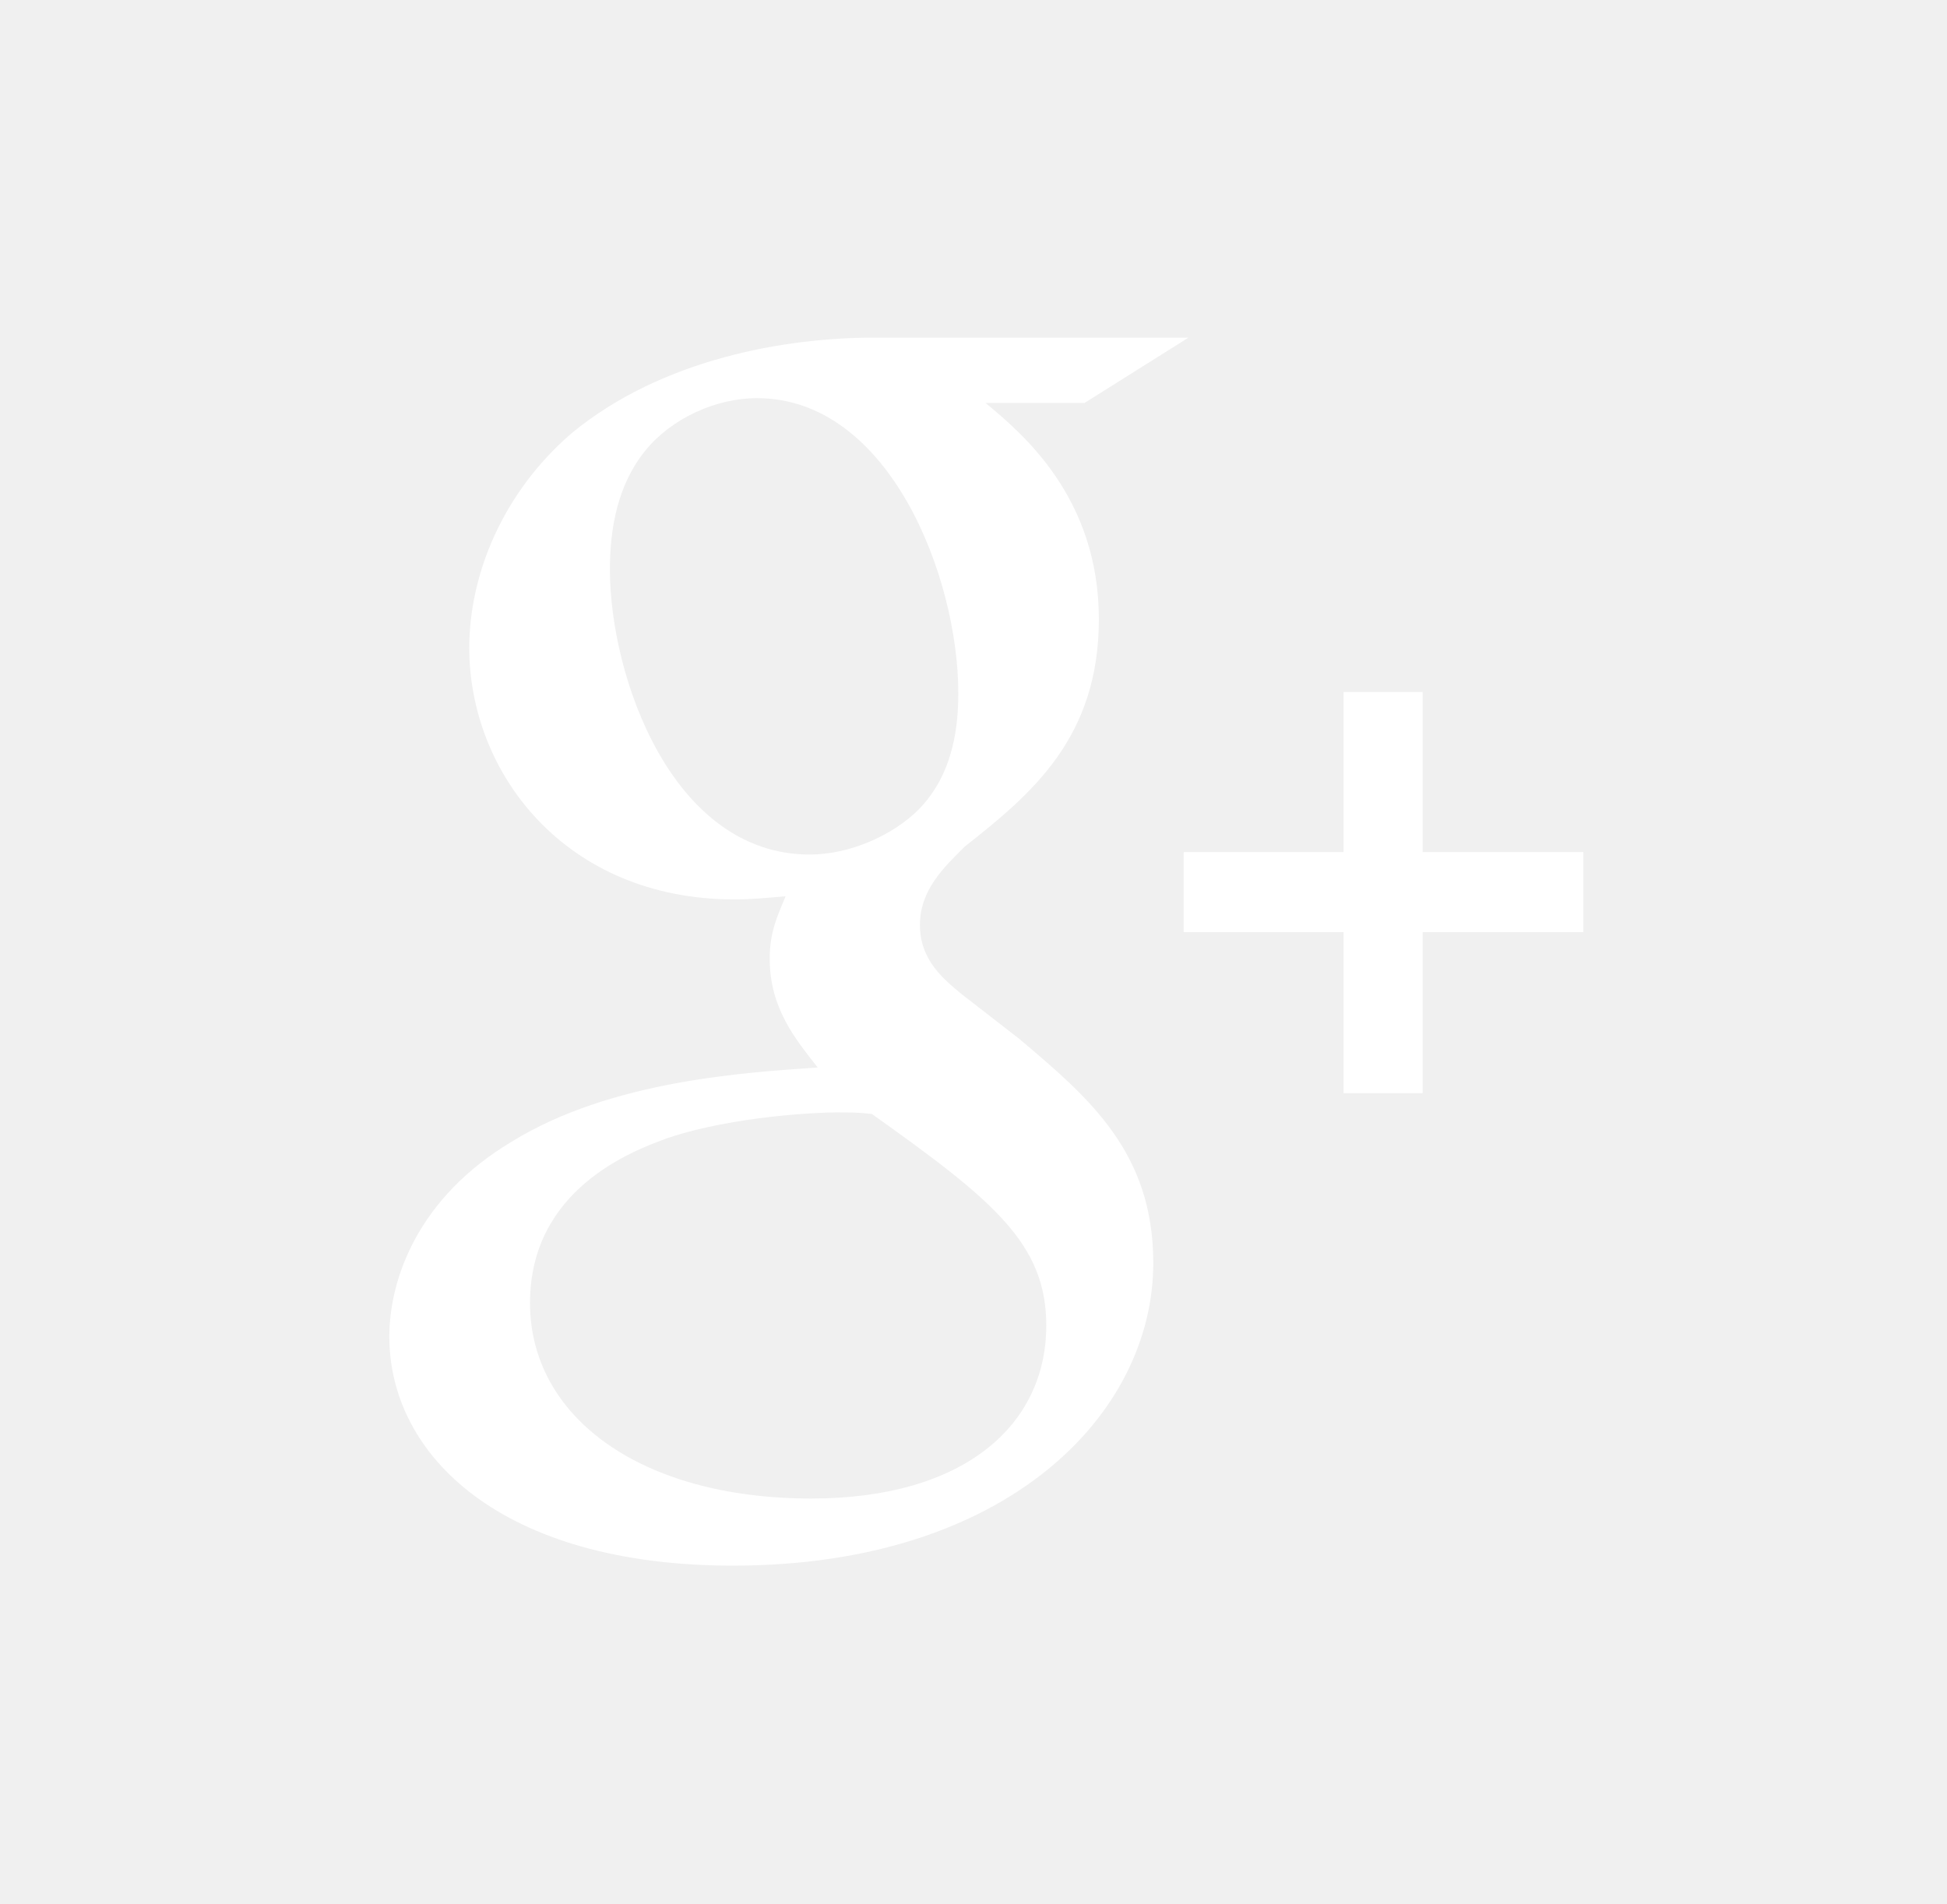
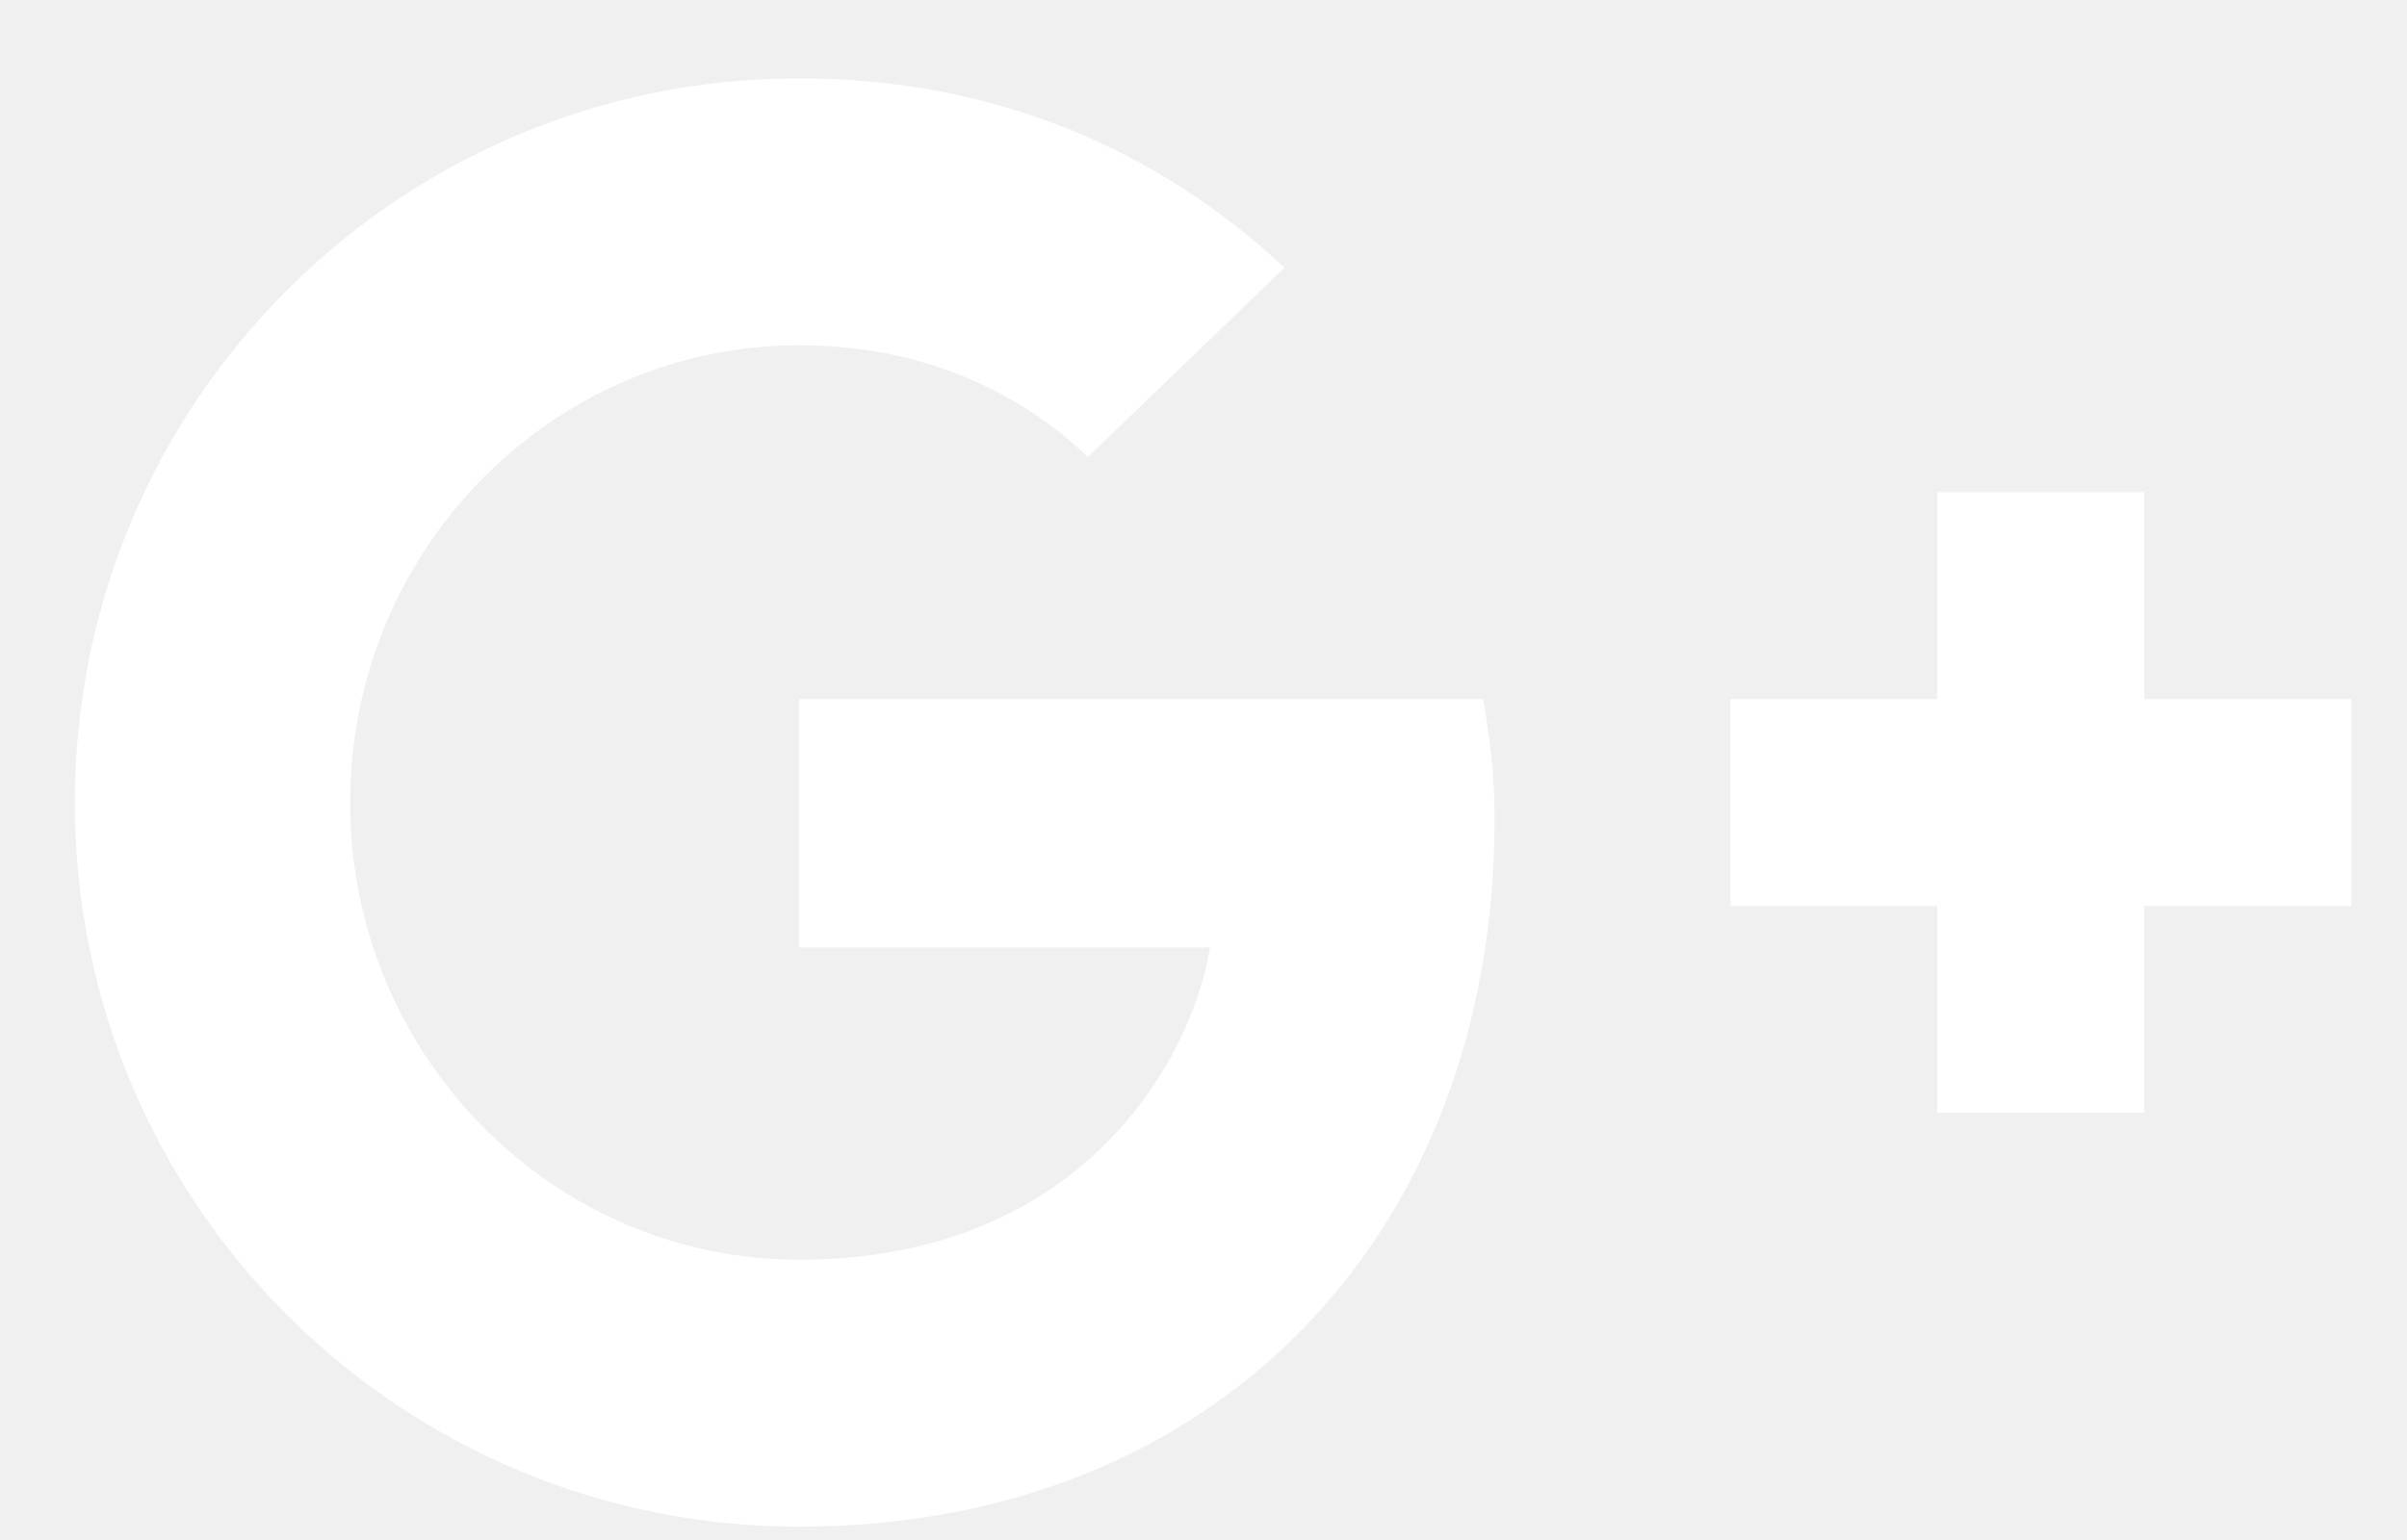
- <svg xmlns="http://www.w3.org/2000/svg" version="1.1" id="Layer_1" x="0px" y="0px" width="134.658px" height="131.646px" viewBox="0 0 134.658 131.646" enable-background="new 0 0 134.658 131.646" xml:space="preserve">
-   <g>
-     <path fill="transparent" d="M126.515,4.109H8.144c-2.177,0-3.94,1.763-3.94,3.938v115.546c0,2.179,1.763,3.942,3.94,3.942h118.371   c2.177,0,3.94-1.764,3.94-3.942V8.048C130.455,5.872,128.691,4.109,126.515,4.109z" />
-     <g>
-       <path fill="#FFFFFF" d="M70.479,71.845l-3.983-3.093c-1.213-1.006-2.872-2.334-2.872-4.765c0-2.441,1.659-3.993,3.099-5.43    c4.64-3.652,9.276-7.539,9.276-15.73c0-8.423-5.3-12.854-7.84-14.956h6.849l7.189-4.517H60.418    c-5.976,0-14.588,1.414-20.893,6.619c-4.752,4.1-7.07,9.753-7.07,14.842c0,8.639,6.633,17.396,18.346,17.396    c1.106,0,2.316-0.109,3.534-0.222c-0.547,1.331-1.1,2.439-1.1,4.32c0,3.431,1.763,5.535,3.317,7.528    c-4.977,0.342-14.268,0.893-21.117,5.103c-6.523,3.879-8.508,9.525-8.508,13.51c0,8.202,7.731,15.842,23.762,15.842    c19.01,0,29.074-10.519,29.074-20.932C79.764,79.709,75.344,75.943,70.479,71.845z M56,59.107    c-9.51,0-13.818-12.294-13.818-19.712c0-2.888,0.547-5.87,2.428-8.199c1.773-2.218,4.861-3.657,7.744-3.657    c9.168,0,13.923,12.404,13.923,20.382c0,1.996-0.22,5.533-2.762,8.09C61.737,57.785,58.762,59.107,56,59.107z M56.109,103.65    c-11.826,0-19.452-5.657-19.452-13.523c0-7.864,7.071-10.524,9.504-11.405c4.64-1.561,10.611-1.779,11.607-1.779    c1.105,0,1.658,0,2.538,0.111c8.407,5.983,12.056,8.965,12.056,14.629C72.362,98.542,66.723,103.65,56.109,103.65z" />
-       <polygon fill="#FFFFFF" points="98.393,58.938 98.393,47.863 92.923,47.863 92.923,58.938 81.866,58.938 81.866,64.469    92.923,64.469 92.923,75.612 98.393,75.612 98.393,64.469 109.506,64.469 109.506,58.938   " />
+ <svg xmlns="http://www.w3.org/2000/svg" width="25px" height="16px" viewBox="0 0 25 16" version="1.1">
+   <defs />
+   <g id="Working" stroke="none" stroke-width="1" fill="none" fill-rule="evenodd">
+     <g id="Social-Media-Icons" transform="translate(-40, -5)" fill="#FFFFFF">
+       <g id="Google-Circular96x96" transform="translate(39.68755, 5.24596)">
+         <g id="G+" transform="translate(0.970672, 0.449206)">
+           <g id="Icons">
+             <g>
+               <g id="G+">
+                 <g id="logo_google_plus_32px_clr">
+                   <path d="M7.642,6.568 L7.642,9.148 L11.909,9.148 C11.737,10.255 10.619,12.393 7.642,12.393 C5.074,12.393 2.978,10.265 2.978,7.643 C2.978,5.02 5.074,2.892 7.642,2.892 C9.104,2.892 10.082,3.516 10.641,4.053 L12.683,2.086 C11.372,0.861 9.674,0.119 7.642,0.119 C3.483,0.119 0.119,3.483 0.119,7.643 C0.119,11.802 3.483,15.166 7.642,15.166 C11.984,15.166 14.865,12.114 14.865,7.815 C14.865,7.32 14.811,6.944 14.746,6.568 L7.642,6.568 L7.642,6.568 L7.642,6.568 Z" id="Shape" />
+                   <polyline id="Shape" points="23.763 6.568 21.614 6.568 21.614 4.419 19.464 4.419 19.464 6.568 17.315 6.568 17.315 8.718 19.464 8.718 19.464 10.867 21.614 10.867 21.614 8.718 23.763 8.718" />
+                 </g>
+               </g>
+             </g>
+           </g>
+         </g>
+       </g>
    </g>
  </g>
</svg>
